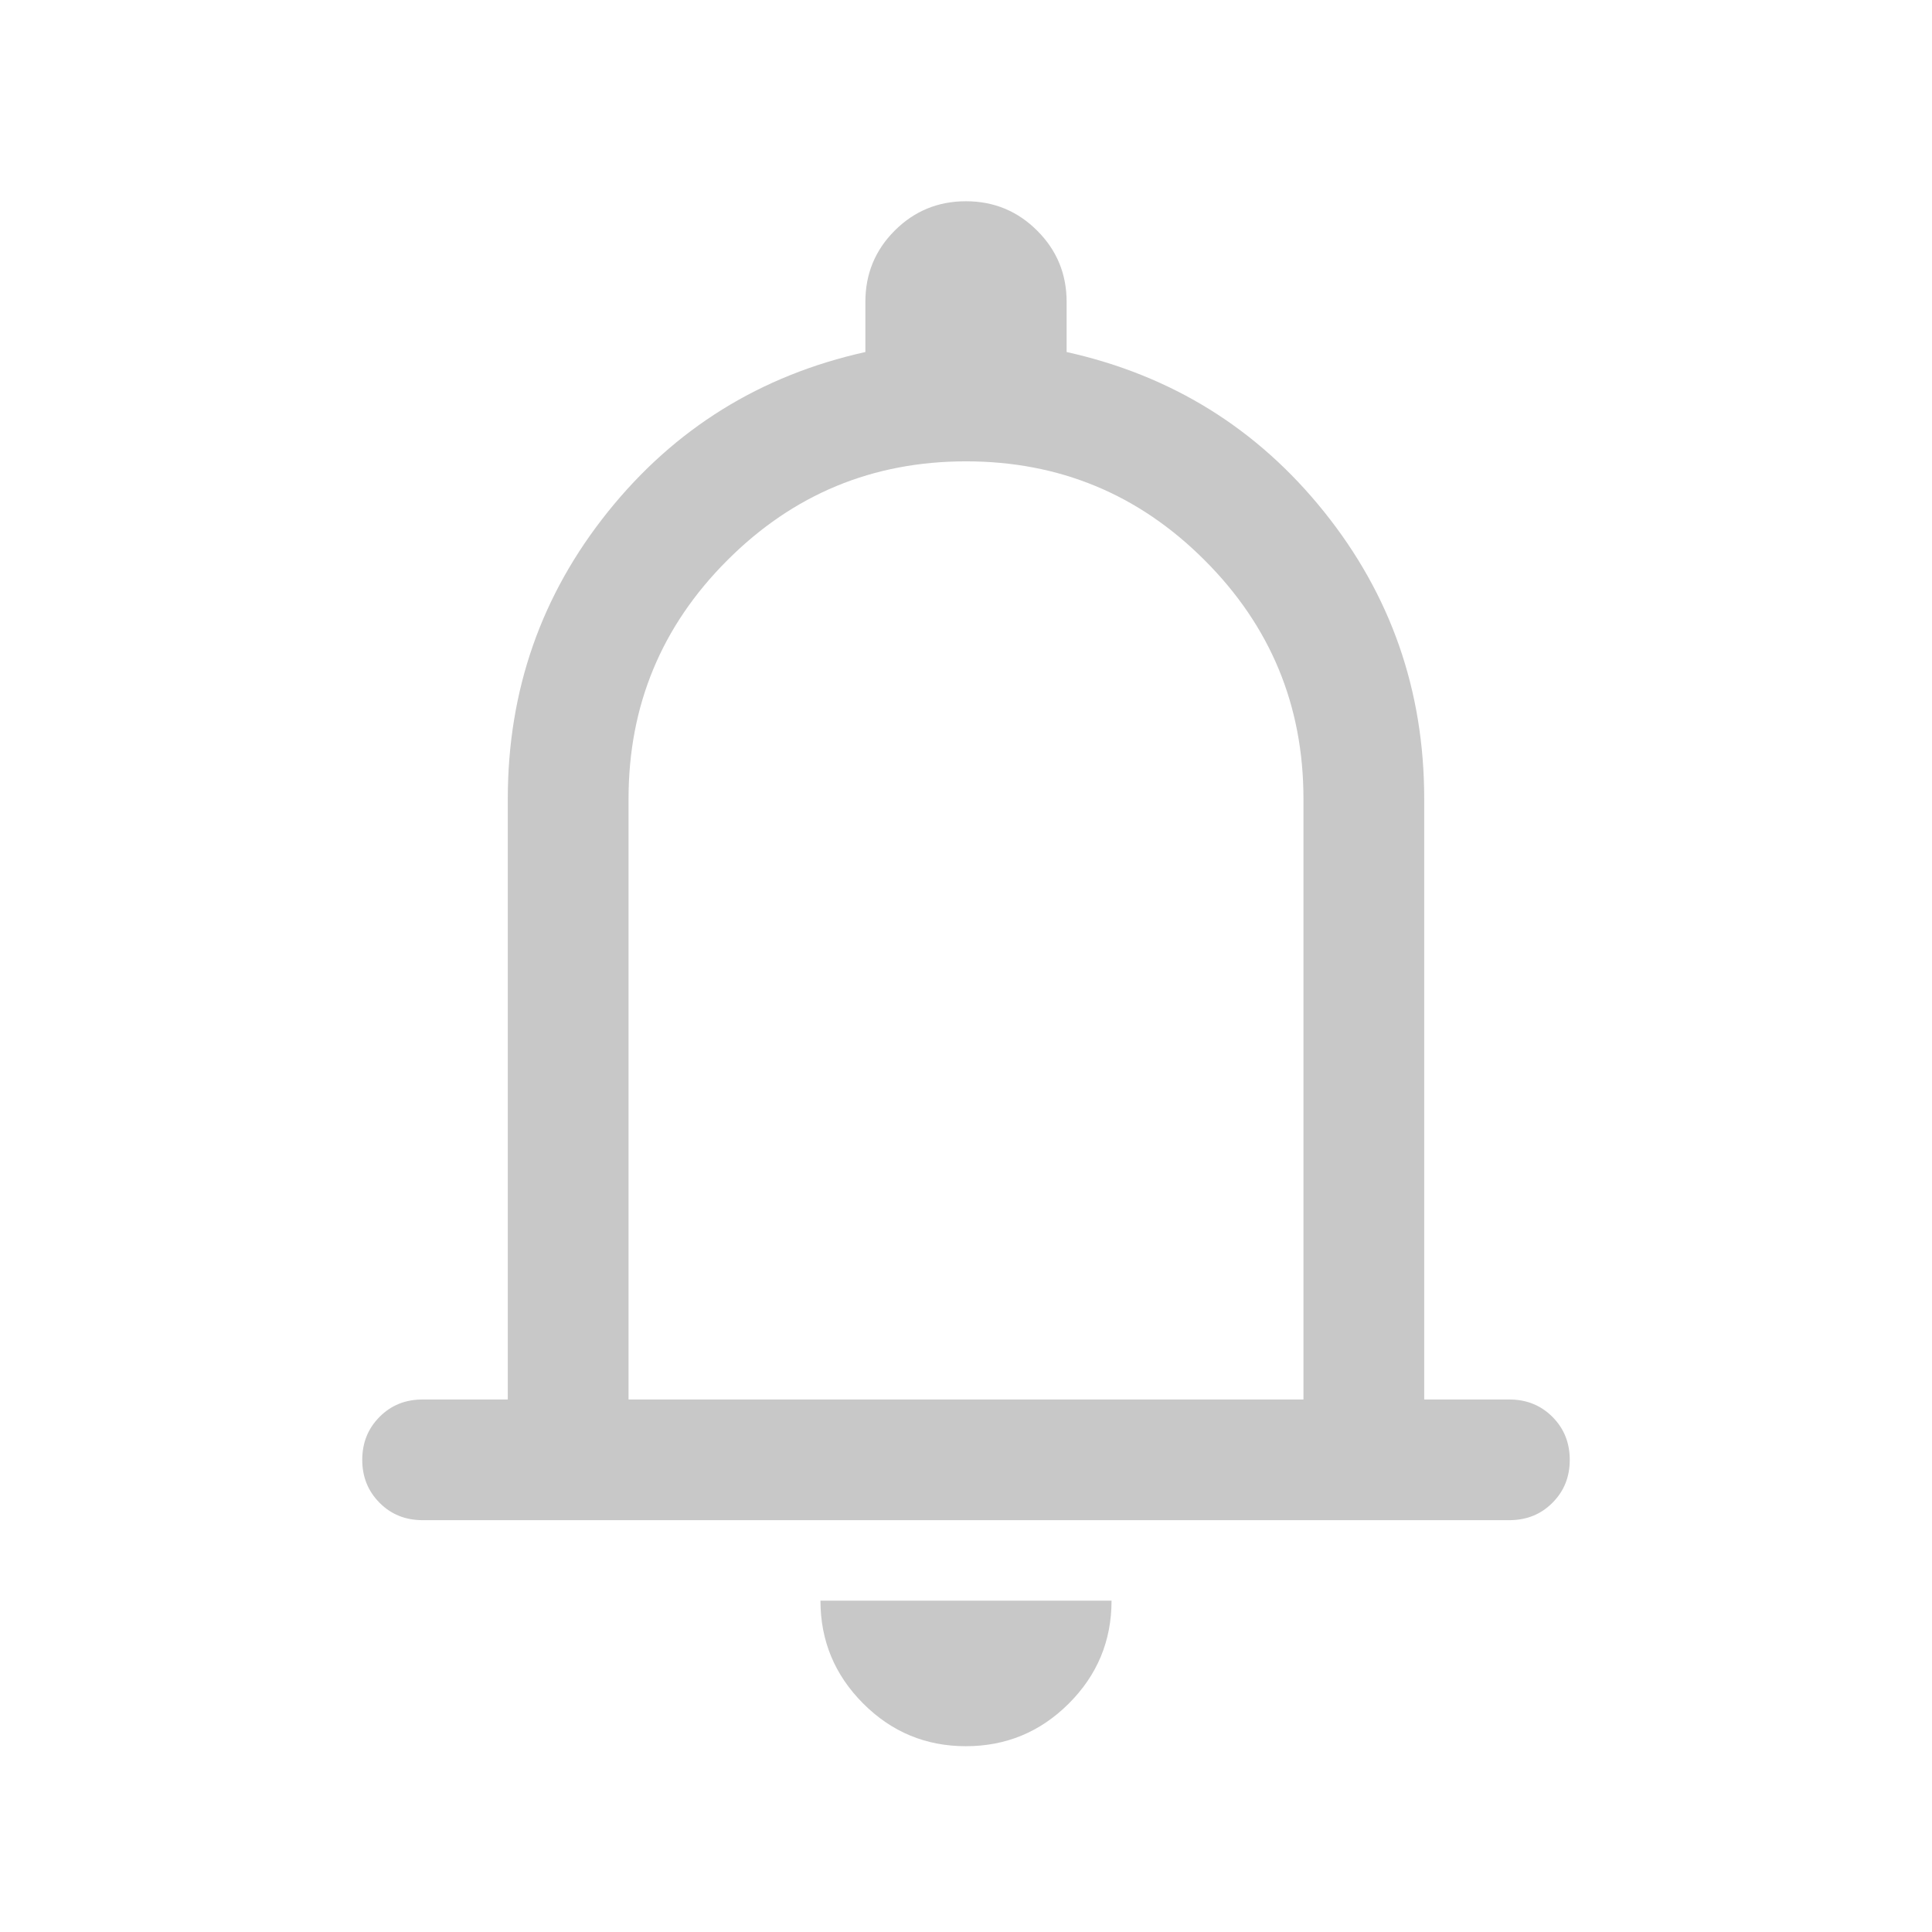
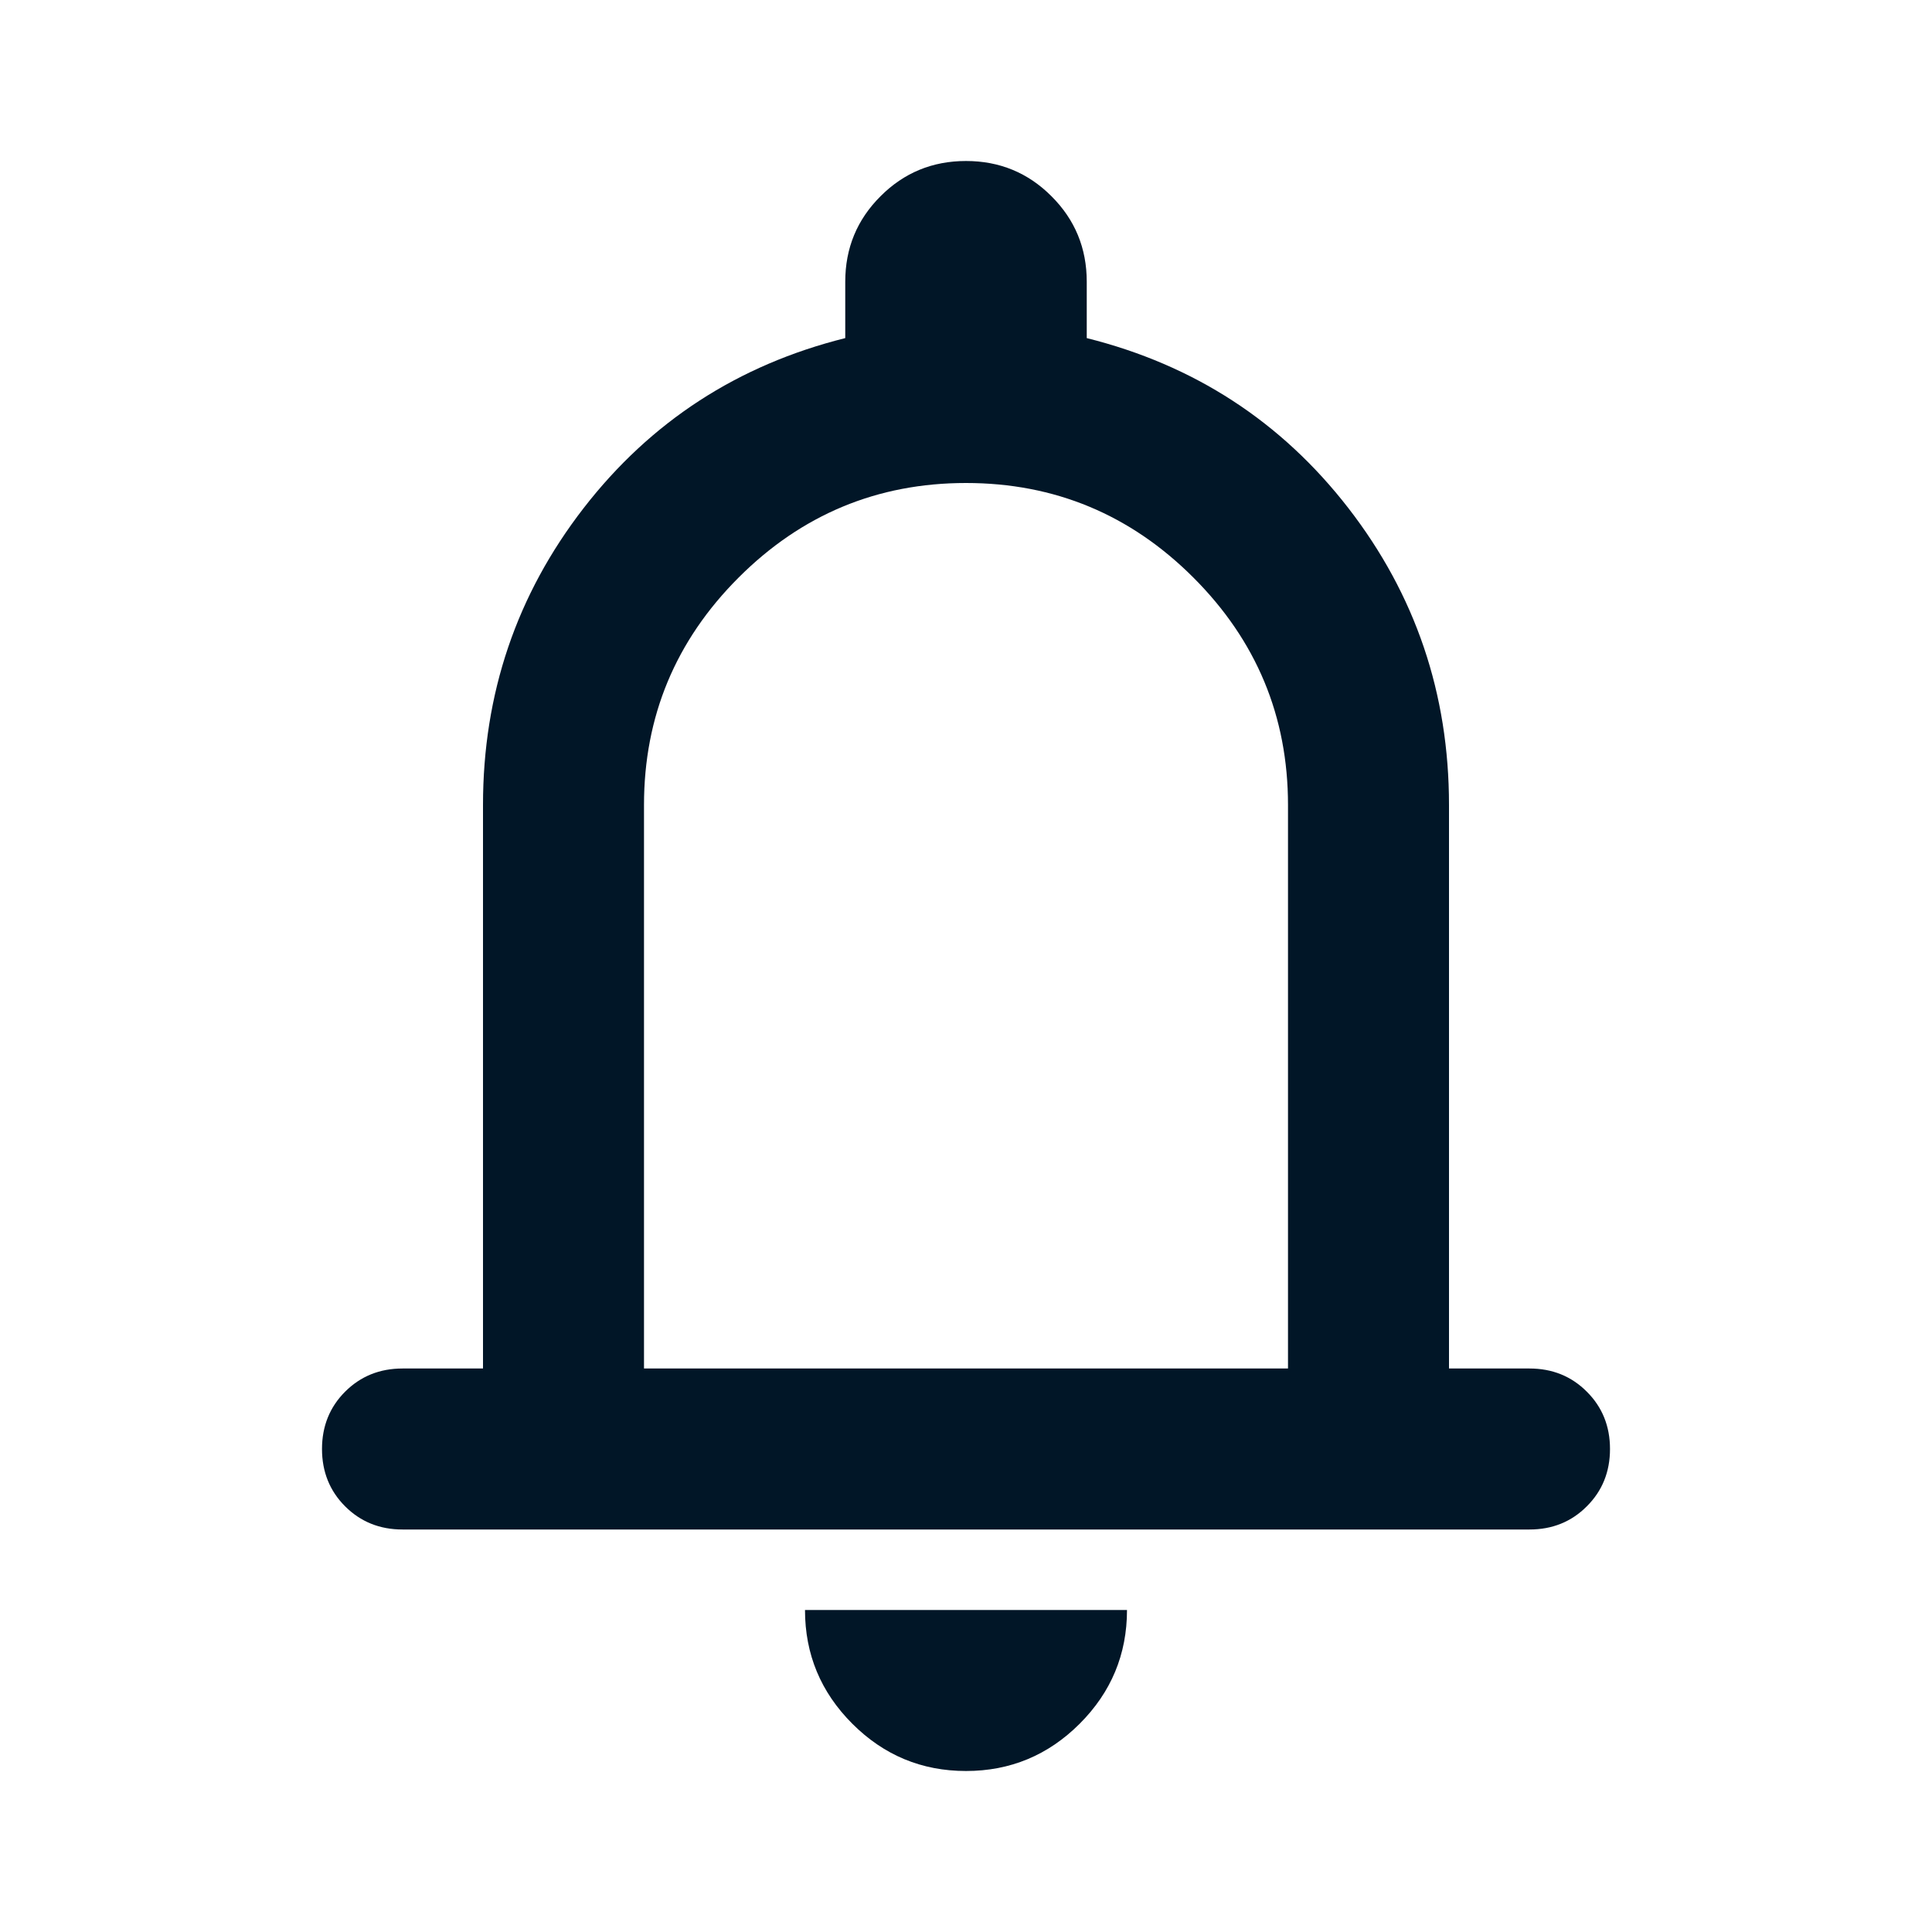
<svg xmlns="http://www.w3.org/2000/svg" width="24" height="24" viewBox="0 0 24 24" fill="none">
-   <path d="M5.25 18.884C5.037 18.884 4.859 18.813 4.716 18.669C4.572 18.525 4.5 18.347 4.5 18.134C4.5 17.922 4.572 17.744 4.716 17.6C4.859 17.456 5.037 17.385 5.25 17.385H6.308V9.923C6.308 8.578 6.723 7.389 7.553 6.356C8.383 5.322 9.449 4.662 10.75 4.373V3.75C10.75 3.403 10.871 3.108 11.114 2.865C11.357 2.622 11.652 2.5 11.999 2.5C12.346 2.5 12.641 2.622 12.884 2.865C13.128 3.108 13.25 3.403 13.25 3.75V4.373C14.551 4.662 15.617 5.322 16.447 6.356C17.277 7.389 17.692 8.578 17.692 9.923V17.385H18.75C18.962 17.385 19.141 17.457 19.284 17.6C19.428 17.744 19.5 17.922 19.5 18.135C19.5 18.348 19.428 18.526 19.284 18.669C19.141 18.813 18.962 18.884 18.75 18.884H5.25ZM11.998 21.692C11.501 21.692 11.075 21.515 10.722 21.161C10.369 20.807 10.192 20.382 10.192 19.884H13.808C13.808 20.383 13.631 20.809 13.276 21.163C12.922 21.516 12.496 21.692 11.998 21.692ZM7.808 17.385H16.192V9.923C16.192 8.765 15.783 7.777 14.964 6.959C14.146 6.14 13.158 5.731 12 5.731C10.842 5.731 9.854 6.14 9.036 6.959C8.217 7.777 7.808 8.765 7.808 9.923V17.385Z" fill="#C8C8C8" />
+   <path d="M5 19C4.717 19 4.479 18.904 4.287 18.712C4.096 18.521 4 18.283 4 18C4 17.717 4.096 17.479 4.287 17.288C4.479 17.096 4.717 17 5 17H6V10C6 8.617 6.417 7.388 7.25 6.312C8.083 5.237 9.167 4.533 10.5 4.2V3.5C10.5 3.083 10.646 2.729 10.938 2.438C11.229 2.146 11.583 2 12 2C12.417 2 12.771 2.146 13.062 2.438C13.354 2.729 13.5 3.083 13.5 3.5V4.2C14.833 4.533 15.917 5.237 16.75 6.312C17.583 7.388 18 8.617 18 10V17H19C19.283 17 19.521 17.096 19.712 17.288C19.904 17.479 20 17.717 20 18C20 18.283 19.904 18.521 19.712 18.712C19.521 18.904 19.283 19 19 19H5ZM12 22C11.45 22 10.979 21.804 10.588 21.413C10.196 21.021 10 20.55 10 20H14C14 20.55 13.804 21.021 13.412 21.413C13.021 21.804 12.55 22 12 22ZM8 17H16V10C16 8.9 15.608 7.958 14.825 7.175C14.042 6.392 13.1 6 12 6C10.9 6 9.958 6.392 9.175 7.175C8.392 7.958 8 8.9 8 10V17Z" fill="#011627" />
</svg>
